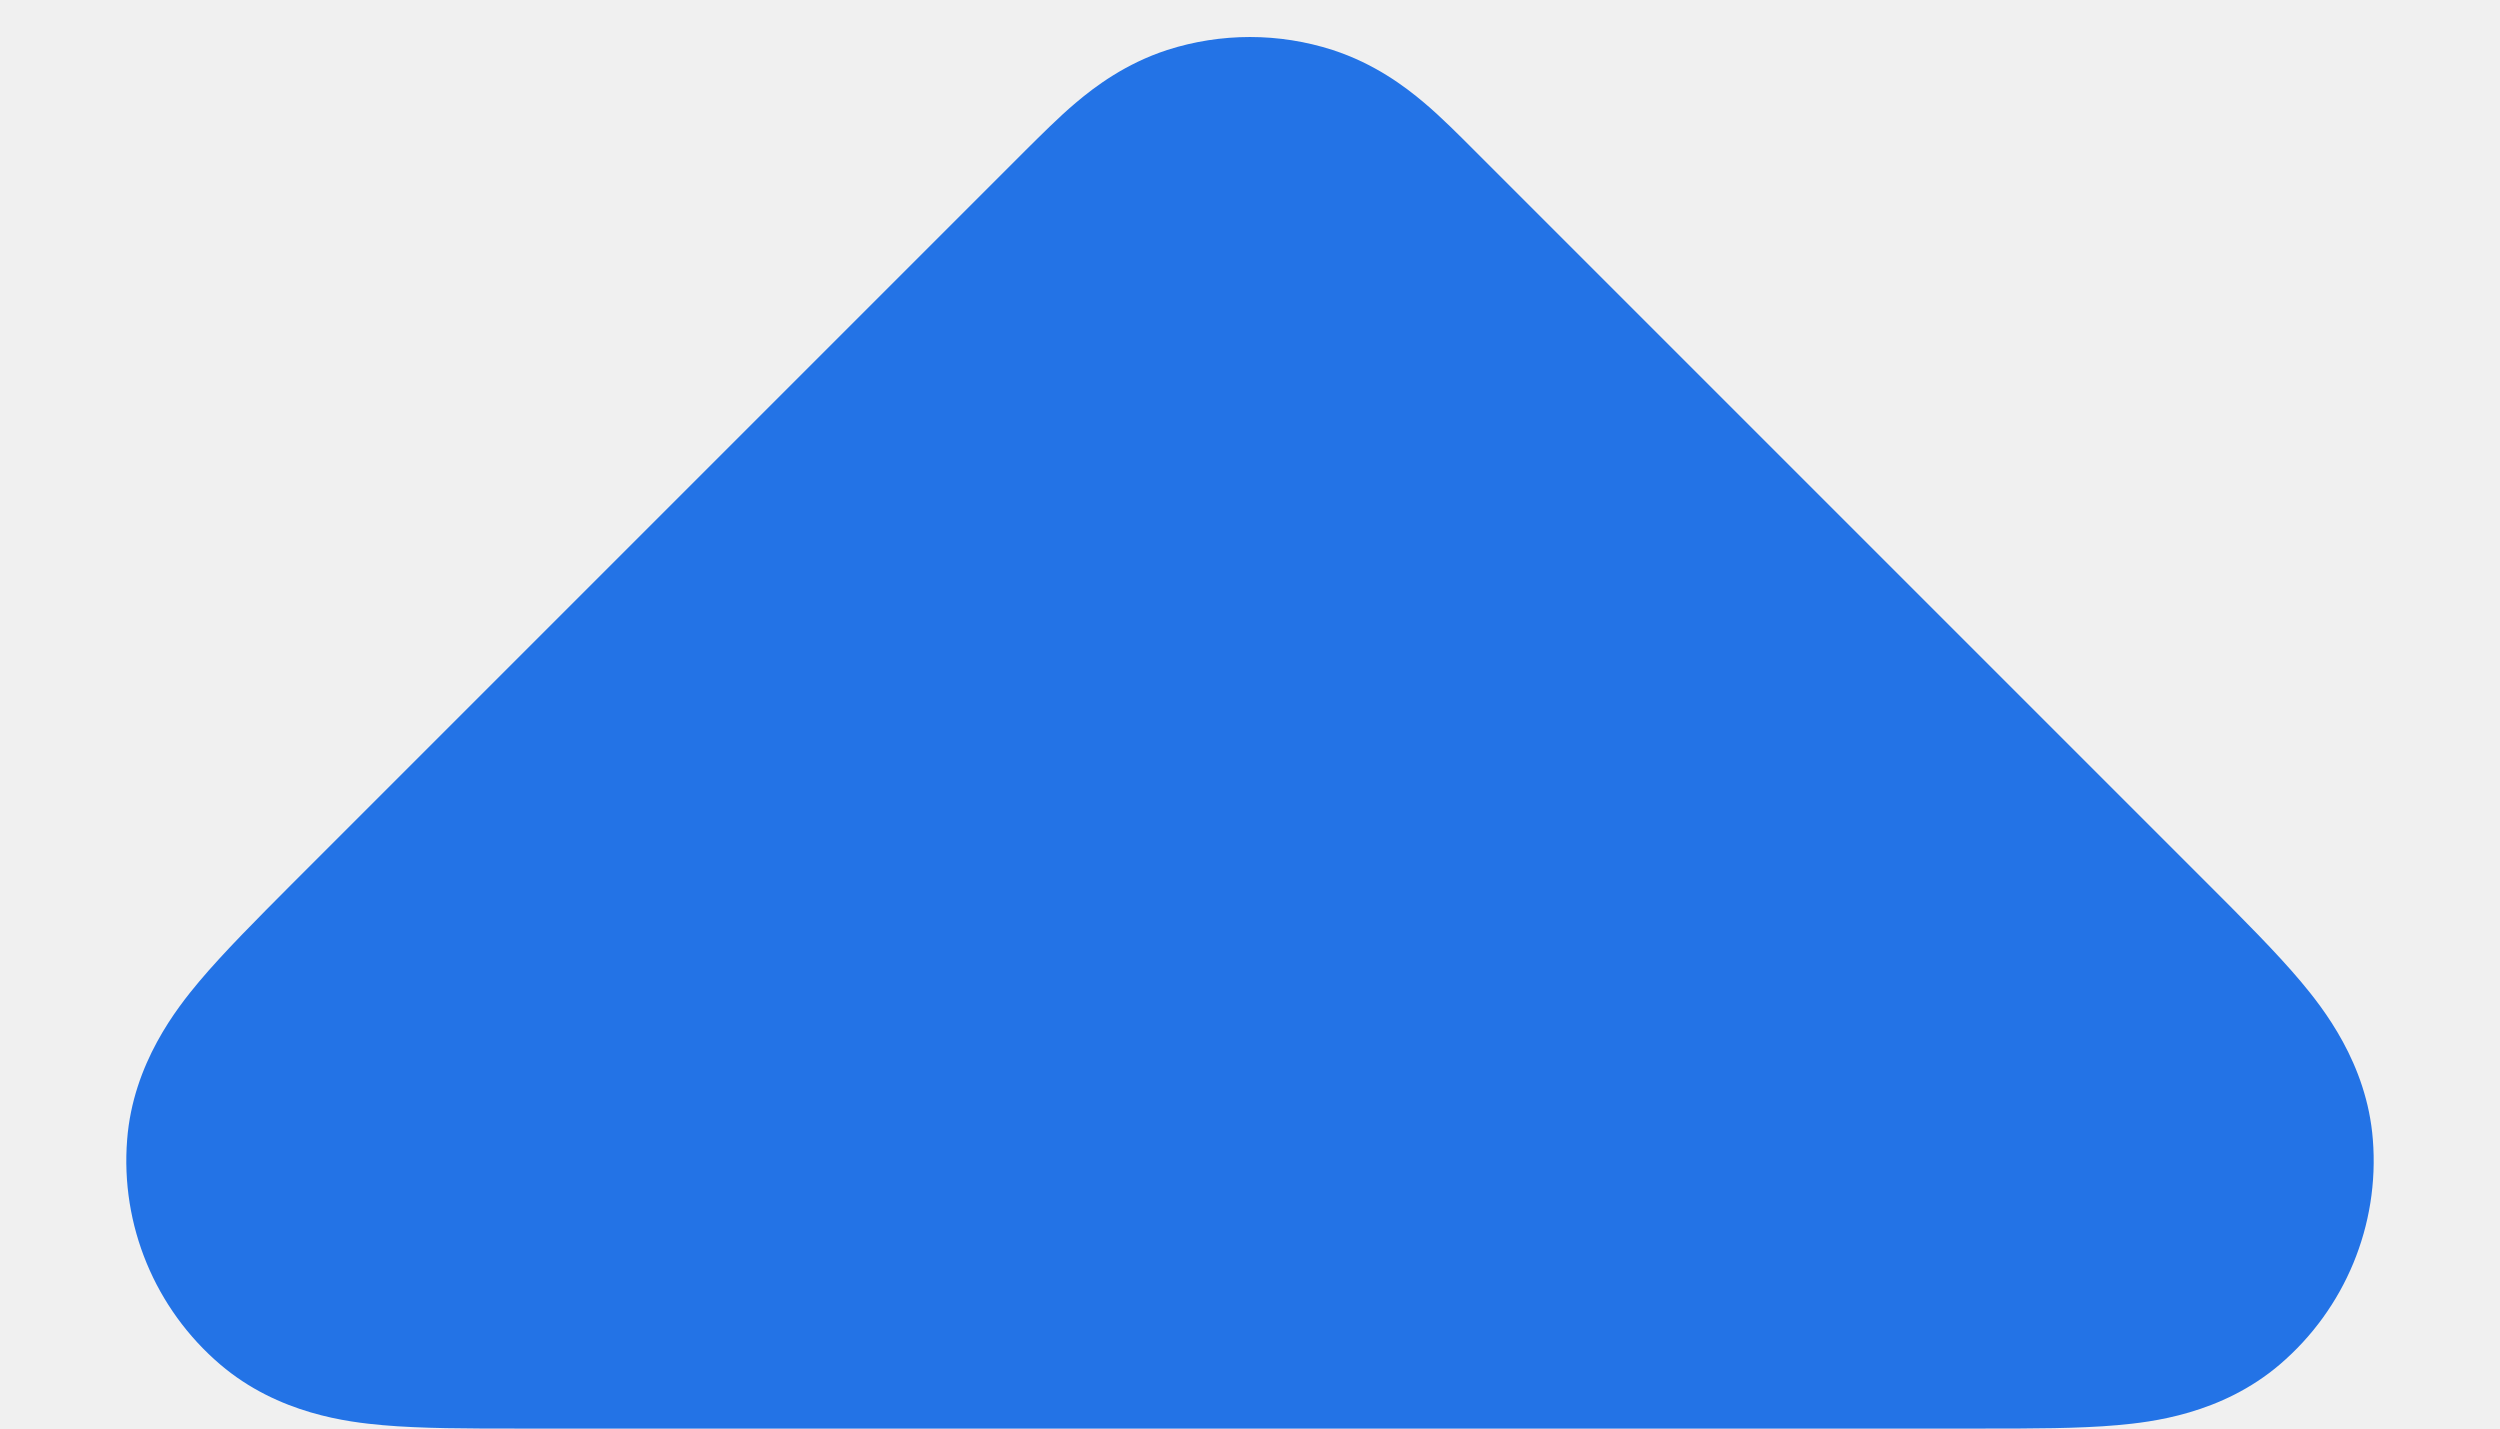
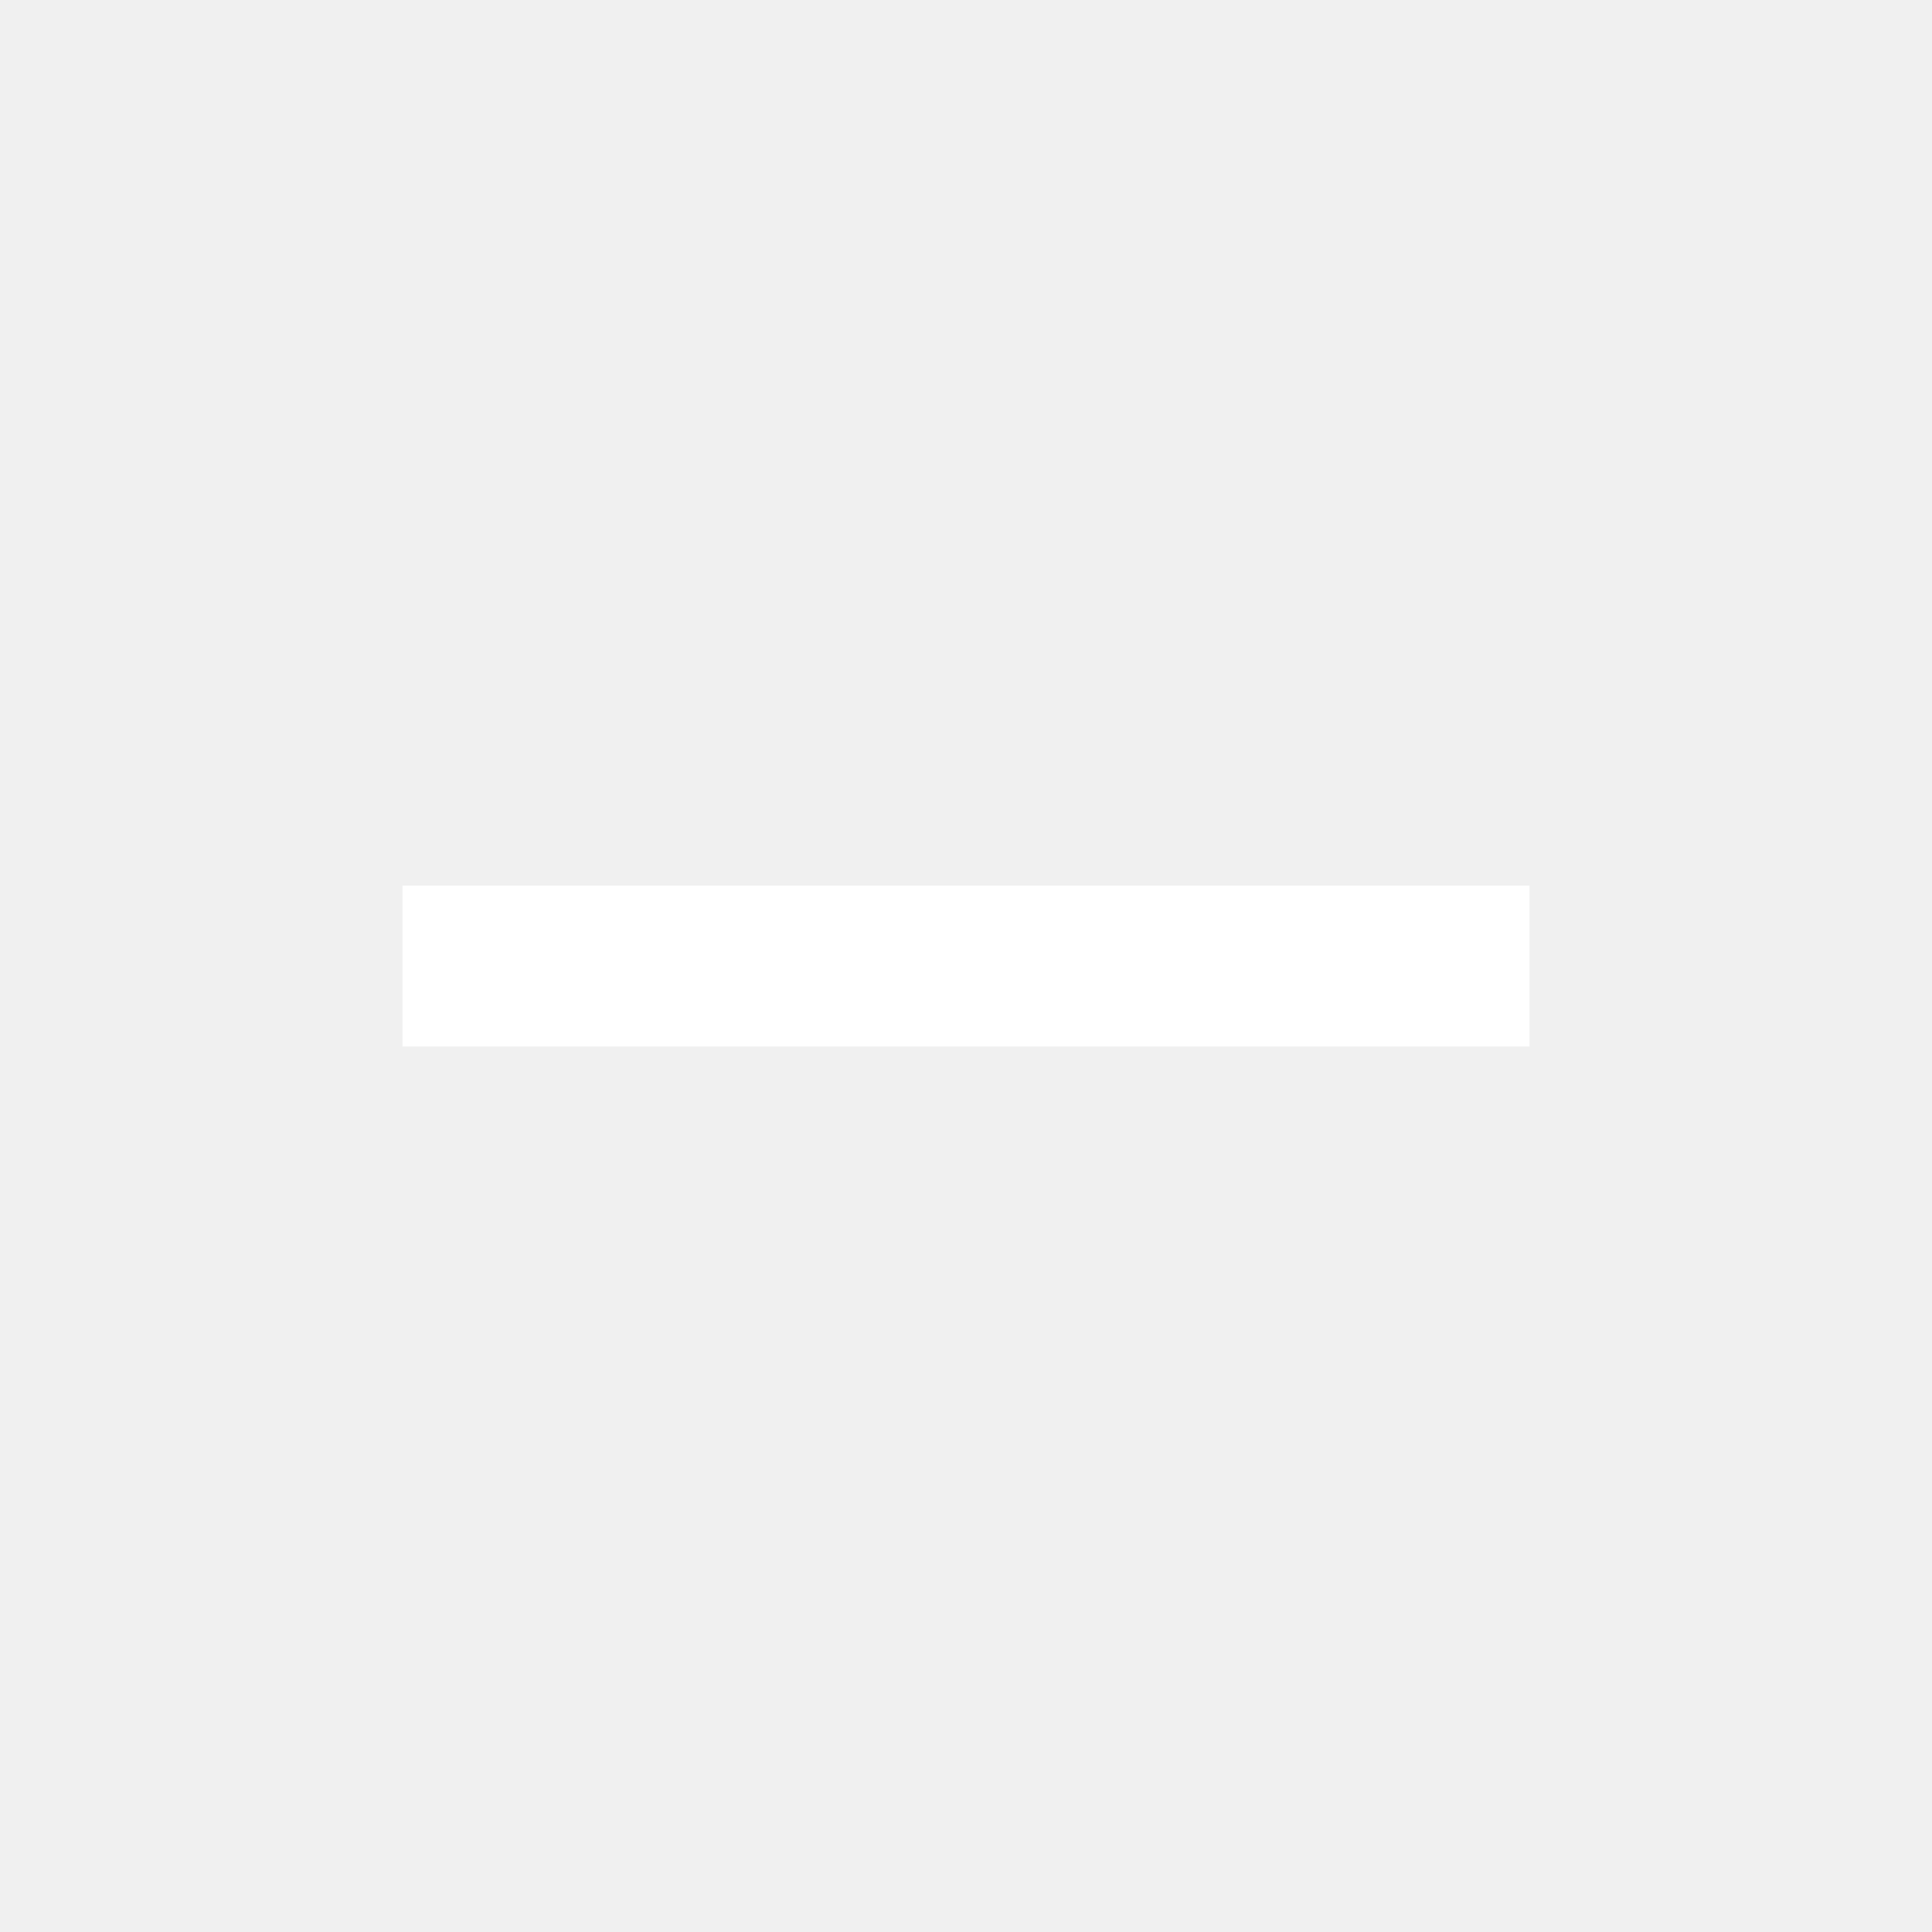
- <svg xmlns="http://www.w3.org/2000/svg" width="14" height="8" viewBox="0 0 14 8" fill="none">
-   <path d="M1.233 7.641C0.868 7.329 0.674 6.861 0.712 6.382C0.745 5.954 0.992 5.644 1.115 5.497C1.253 5.333 1.441 5.145 1.632 4.953L5.743 0.842C5.828 0.758 5.928 0.657 6.024 0.576C6.135 0.482 6.304 0.356 6.536 0.28C6.838 0.183 7.162 0.183 7.463 0.28C7.696 0.356 7.865 0.482 7.976 0.576C8.072 0.657 8.172 0.758 8.256 0.842L12.368 4.954C12.559 5.145 12.747 5.333 12.885 5.497C13.008 5.644 13.255 5.954 13.288 6.382C13.326 6.861 13.132 7.329 12.767 7.641C12.44 7.92 12.047 7.964 11.856 7.981C11.642 8 11.376 8 11.106 8H2.894C2.624 8 2.358 8 2.144 7.981C1.953 7.964 1.56 7.92 1.233 7.641Z" fill="#2373E6" style="fill:#2373E6;fill:color(display-p3 0.137 0.451 0.902);fill-opacity:1;" />
+ <svg xmlns="http://www.w3.org/2000/svg" width="16" height="16" viewBox="0 0 16 16" fill="none">
+   <mask id="mask0_851_252" style="mask-type:alpha" maskUnits="userSpaceOnUse" x="0" y="0" width="16" height="16">
+     <rect width="16" height="16" fill="#D9D9D9" style="fill:#D9D9D9;fill:color(display-p3 0.851 0.851 0.851);fill-opacity:1;" />
+   </mask>
+   <g mask="url(#mask0_851_252)">
+     <path d="M3.333 8.667V7.334H12.667V8.667H3.333Z" fill="white" style="fill:white;fill-opacity:1;" />
+   </g>
</svg>
